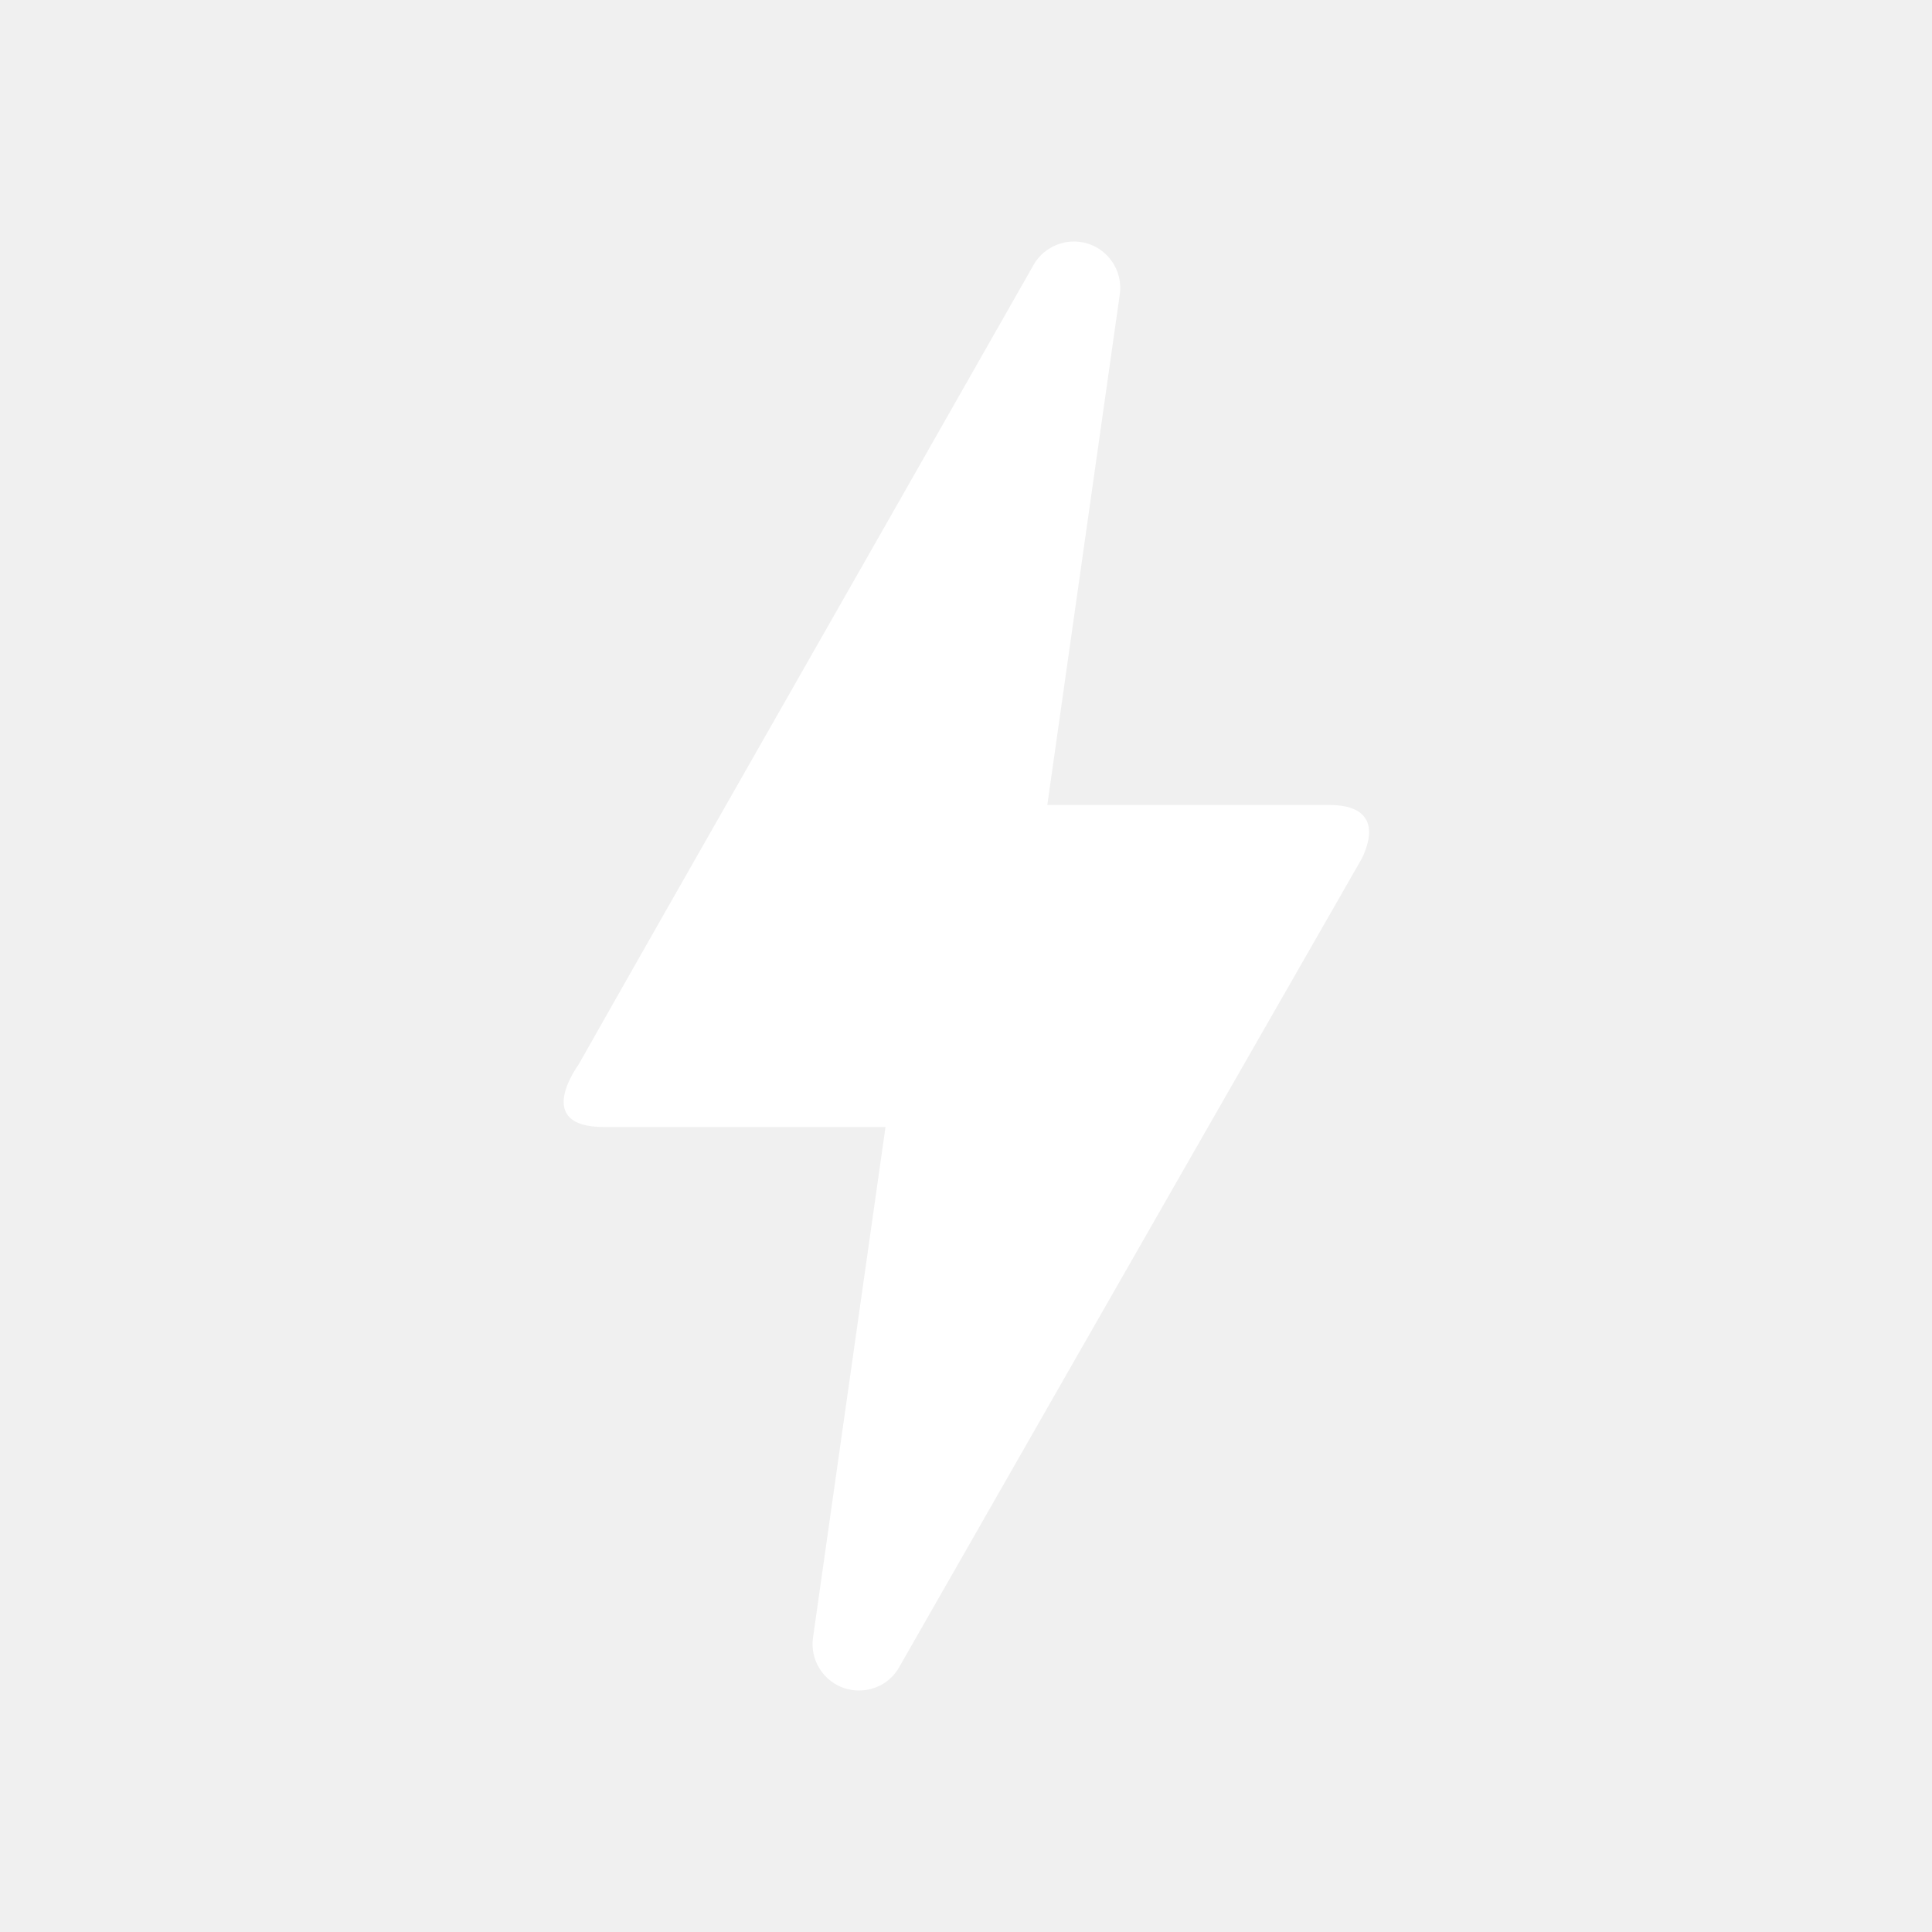
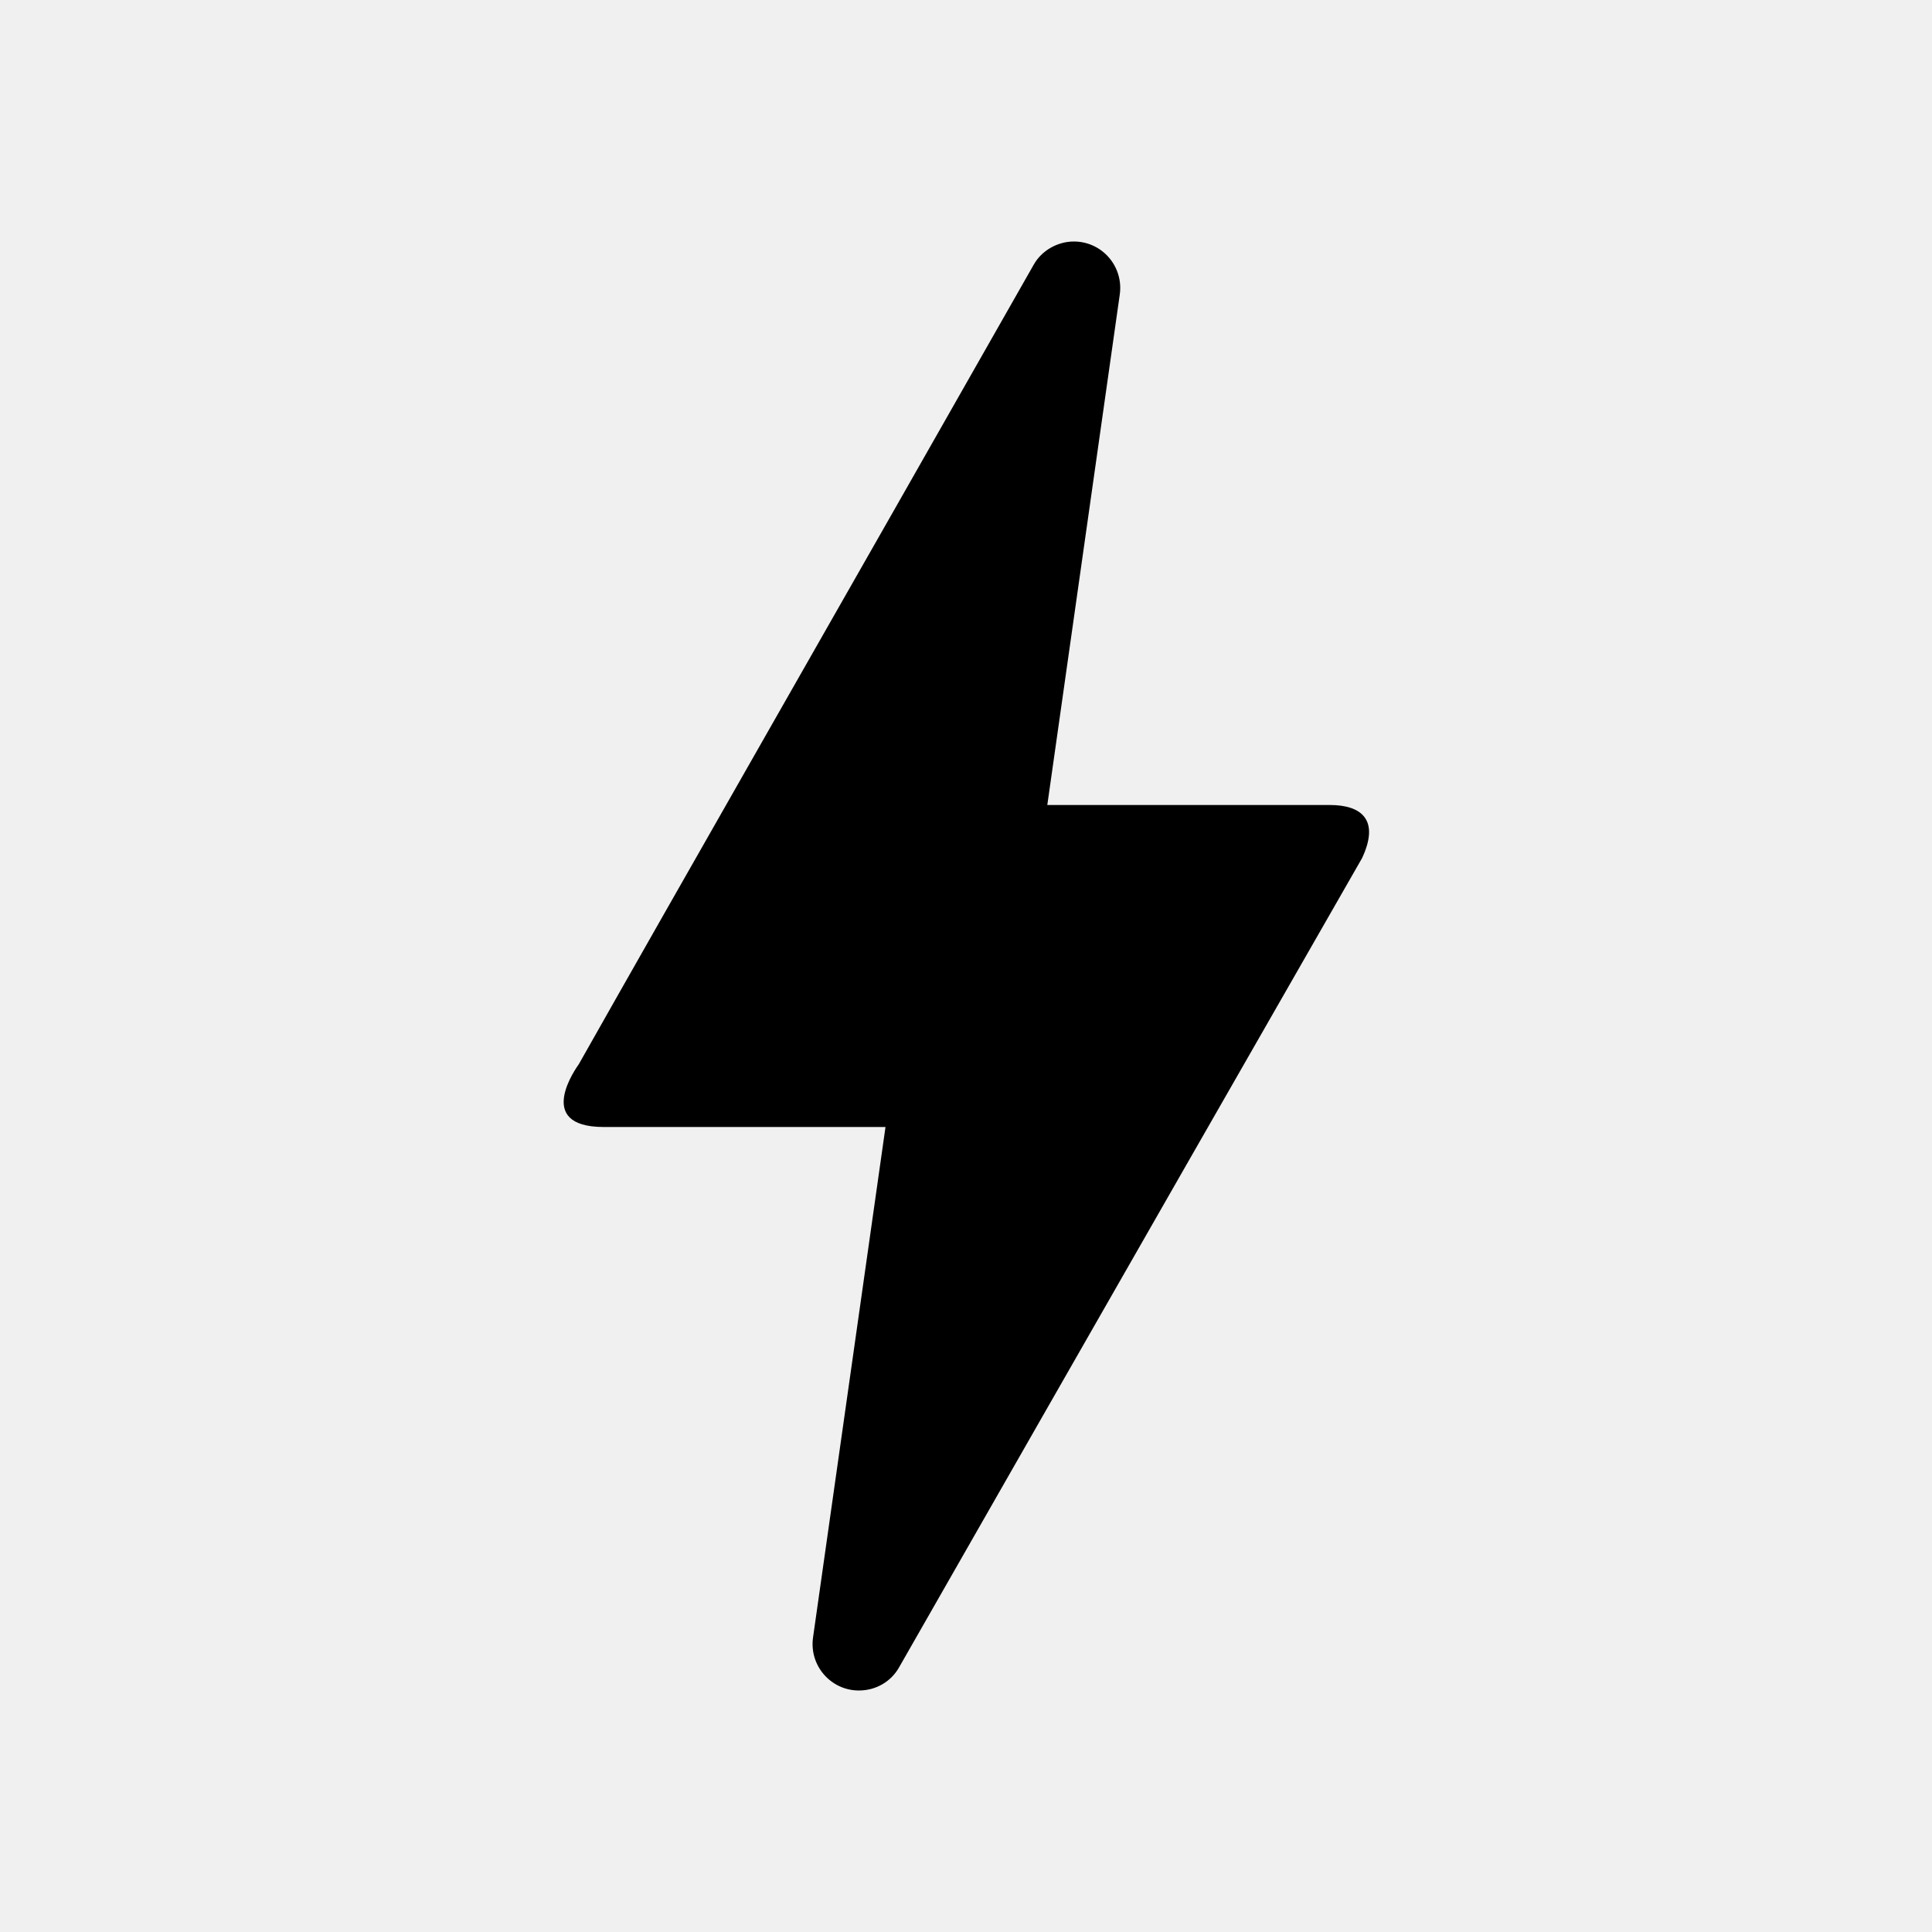
<svg xmlns="http://www.w3.org/2000/svg" width="24" height="24" viewBox="0 0 24 24" fill="none">
  <g clip-path="url(#clip0_51_994)">
-     <path d="M10.67 21C10.32 21 10.05 20.69 10.1 20.34L11 14H7.5C6.62 14 7.17 13.25 7.19 13.22C8.45 10.99 10.34 7.69 12.84 3.29C12.94 3.11 13.14 3 13.34 3C13.69 3 13.96 3.31 13.91 3.66L13.01 10H16.52C16.92 10 17.14 10.19 16.92 10.66C13.63 16.4 11.72 19.75 11.17 20.71C11.07 20.89 10.88 21 10.67 21Z" fill="white" />
+     <path d="M10.67 21C10.32 21 10.05 20.69 10.1 20.34L11 14H7.5C6.62 14 7.17 13.25 7.19 13.22C8.45 10.99 10.34 7.69 12.84 3.29C12.94 3.11 13.14 3 13.34 3C13.69 3 13.96 3.31 13.91 3.66L13.01 10H16.52C16.92 10 17.14 10.19 16.92 10.66C13.63 16.4 11.72 19.75 11.17 20.71C11.07 20.89 10.88 21 10.67 21Z" fill="currentColor" />
  </g>
  <defs>
    <clipPath id="clip0_51_994">
-       <rect width="24" height="24" fill="white" />
+       <rect width="24" height="24" fill="currentColor" />
    </clipPath>
  </defs>
</svg>
